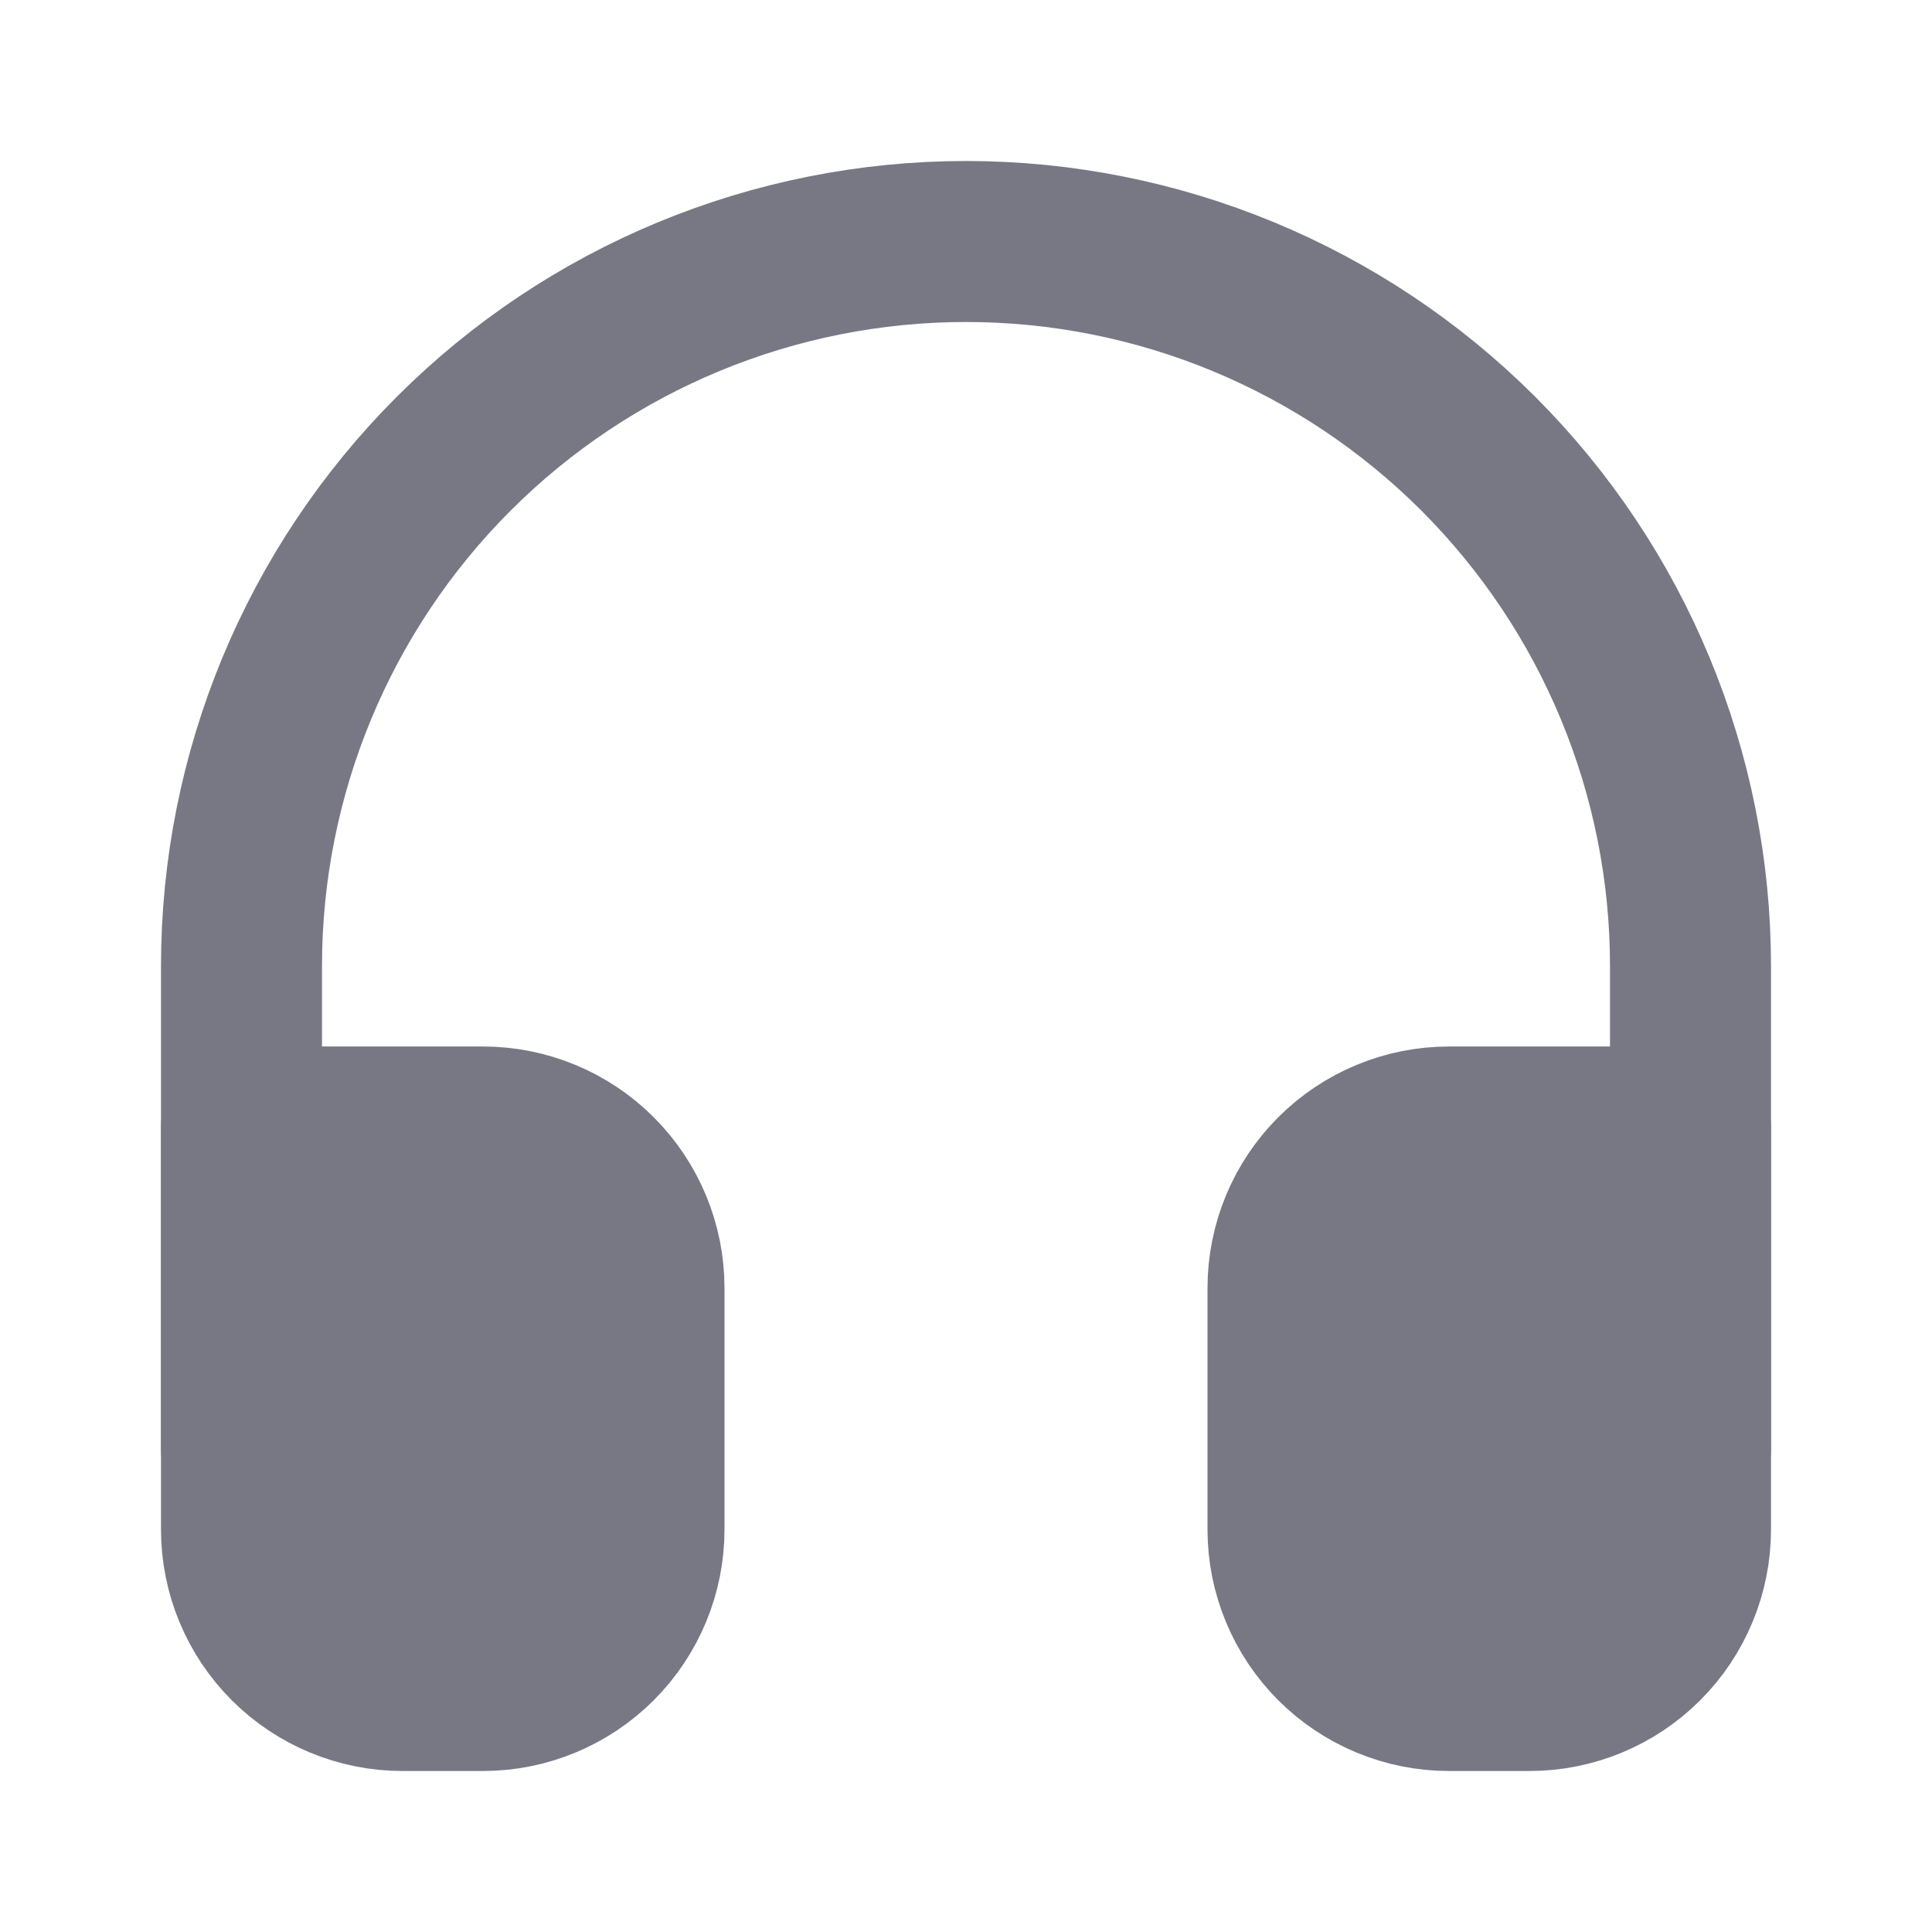
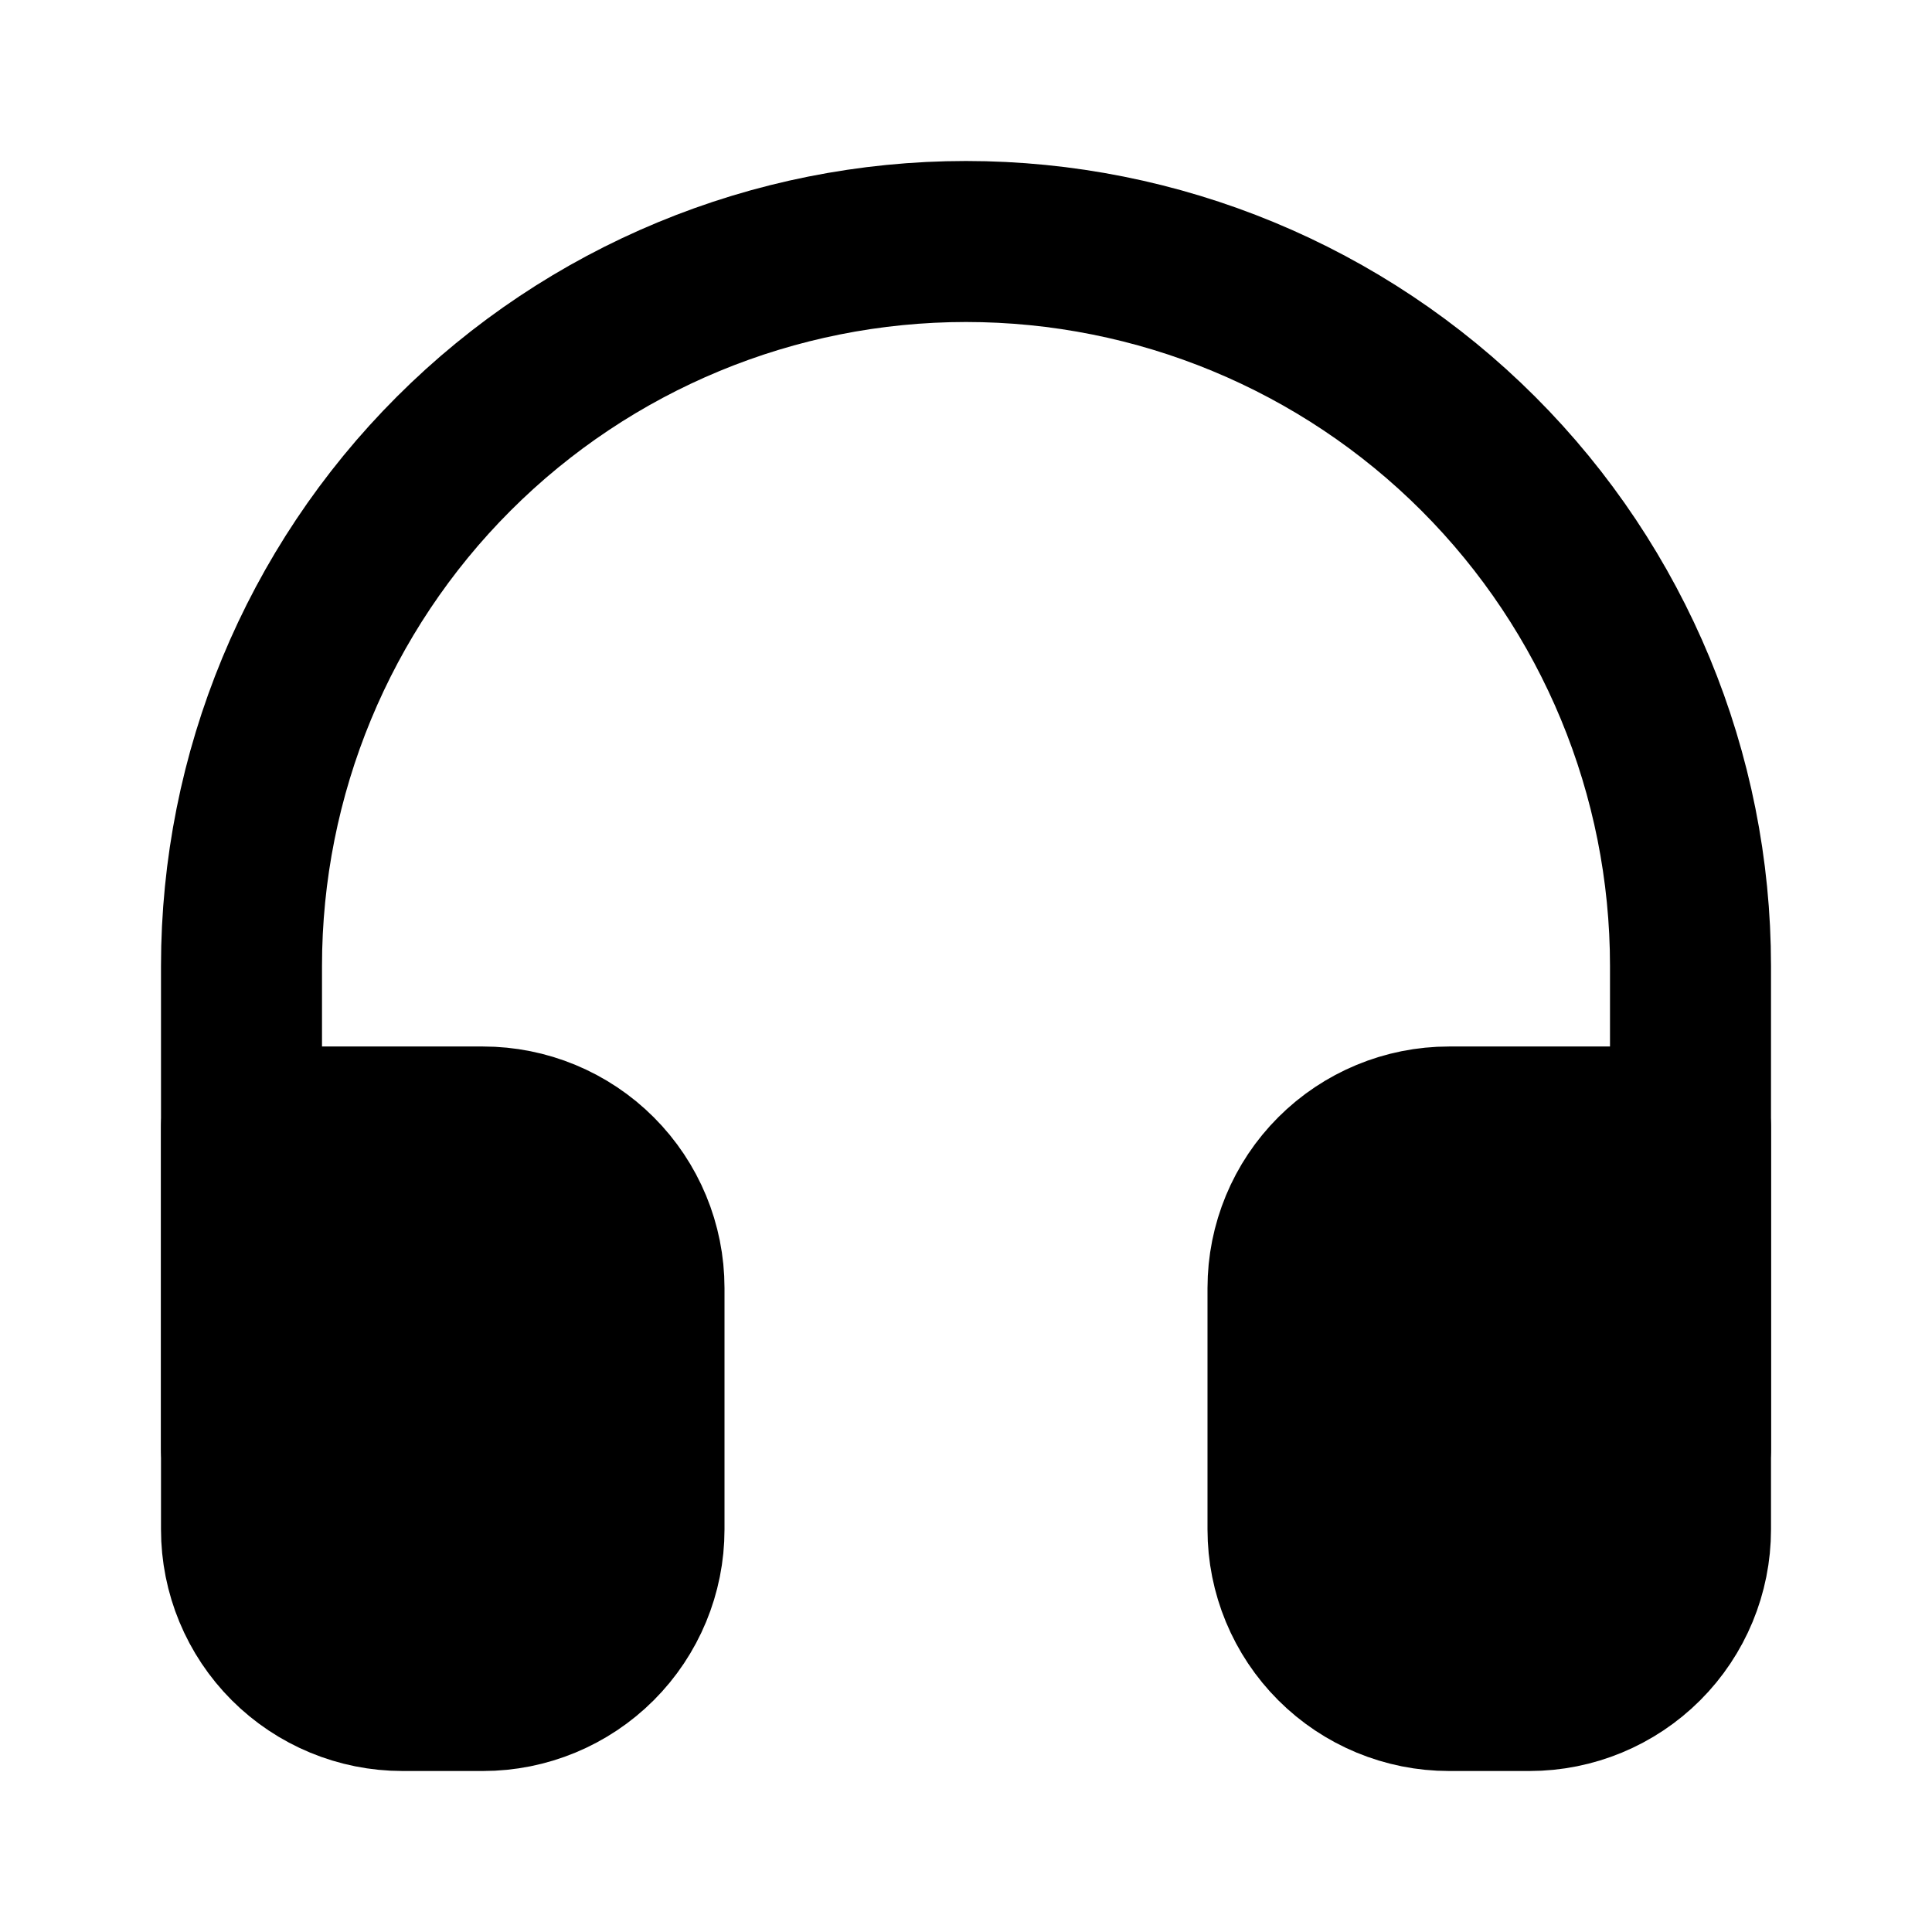
<svg xmlns="http://www.w3.org/2000/svg" width="24" height="24" viewBox="0 0 24 24" fill="none">
-   <path d="M3 18V12C3 9.613 3.948 7.324 5.636 5.636C7.324 3.948 9.613 3 12 3C14.387 3 16.676 3.948 18.364 5.636C20.052 7.324 21 9.613 21 12V18" stroke="#787885" stroke-width="2" stroke-linecap="round" stroke-linejoin="round" />
-   <path d="M21 19C21 19.53 20.789 20.039 20.414 20.414C20.039 20.789 19.53 21 19 21H18C17.47 21 16.961 20.789 16.586 20.414C16.211 20.039 16 19.53 16 19V16C16 15.47 16.211 14.961 16.586 14.586C16.961 14.211 17.47 14 18 14H21V19ZM3 19C3 19.53 3.211 20.039 3.586 20.414C3.961 20.789 4.47 21 5 21H6C6.53 21 7.039 20.789 7.414 20.414C7.789 20.039 8 19.53 8 19V16C8 15.47 7.789 14.961 7.414 14.586C7.039 14.211 6.53 14 6 14H3V19Z" fill="#787885" stroke="#787885" stroke-width="2" stroke-linecap="round" stroke-linejoin="round" />
+   <path d="M3 18V12C3 9.613 3.948 7.324 5.636 5.636C7.324 3.948 9.613 3 12 3C14.387 3 16.676 3.948 18.364 5.636C20.052 7.324 21 9.613 21 12V18" stroke="currentColor" stroke-width="2" stroke-linecap="round" stroke-linejoin="round" fill="none" />
+   <path d="M21 19C21 19.53 20.789 20.039 20.414 20.414C20.039 20.789 19.53 21 19 21H18C17.47 21 16.961 20.789 16.586 20.414C16.211 20.039 16 19.53 16 19V16C16 15.47 16.211 14.961 16.586 14.586C16.961 14.211 17.47 14 18 14H21V19ZM3 19C3 19.53 3.211 20.039 3.586 20.414C3.961 20.789 4.47 21 5 21H6C6.53 21 7.039 20.789 7.414 20.414C7.789 20.039 8 19.53 8 19V16C8 15.47 7.789 14.961 7.414 14.586C7.039 14.211 6.53 14 6 14H3V19Z" fill="currentColor" stroke="currentColor" stroke-width="2" stroke-linecap="round" stroke-linejoin="round" />
</svg>
